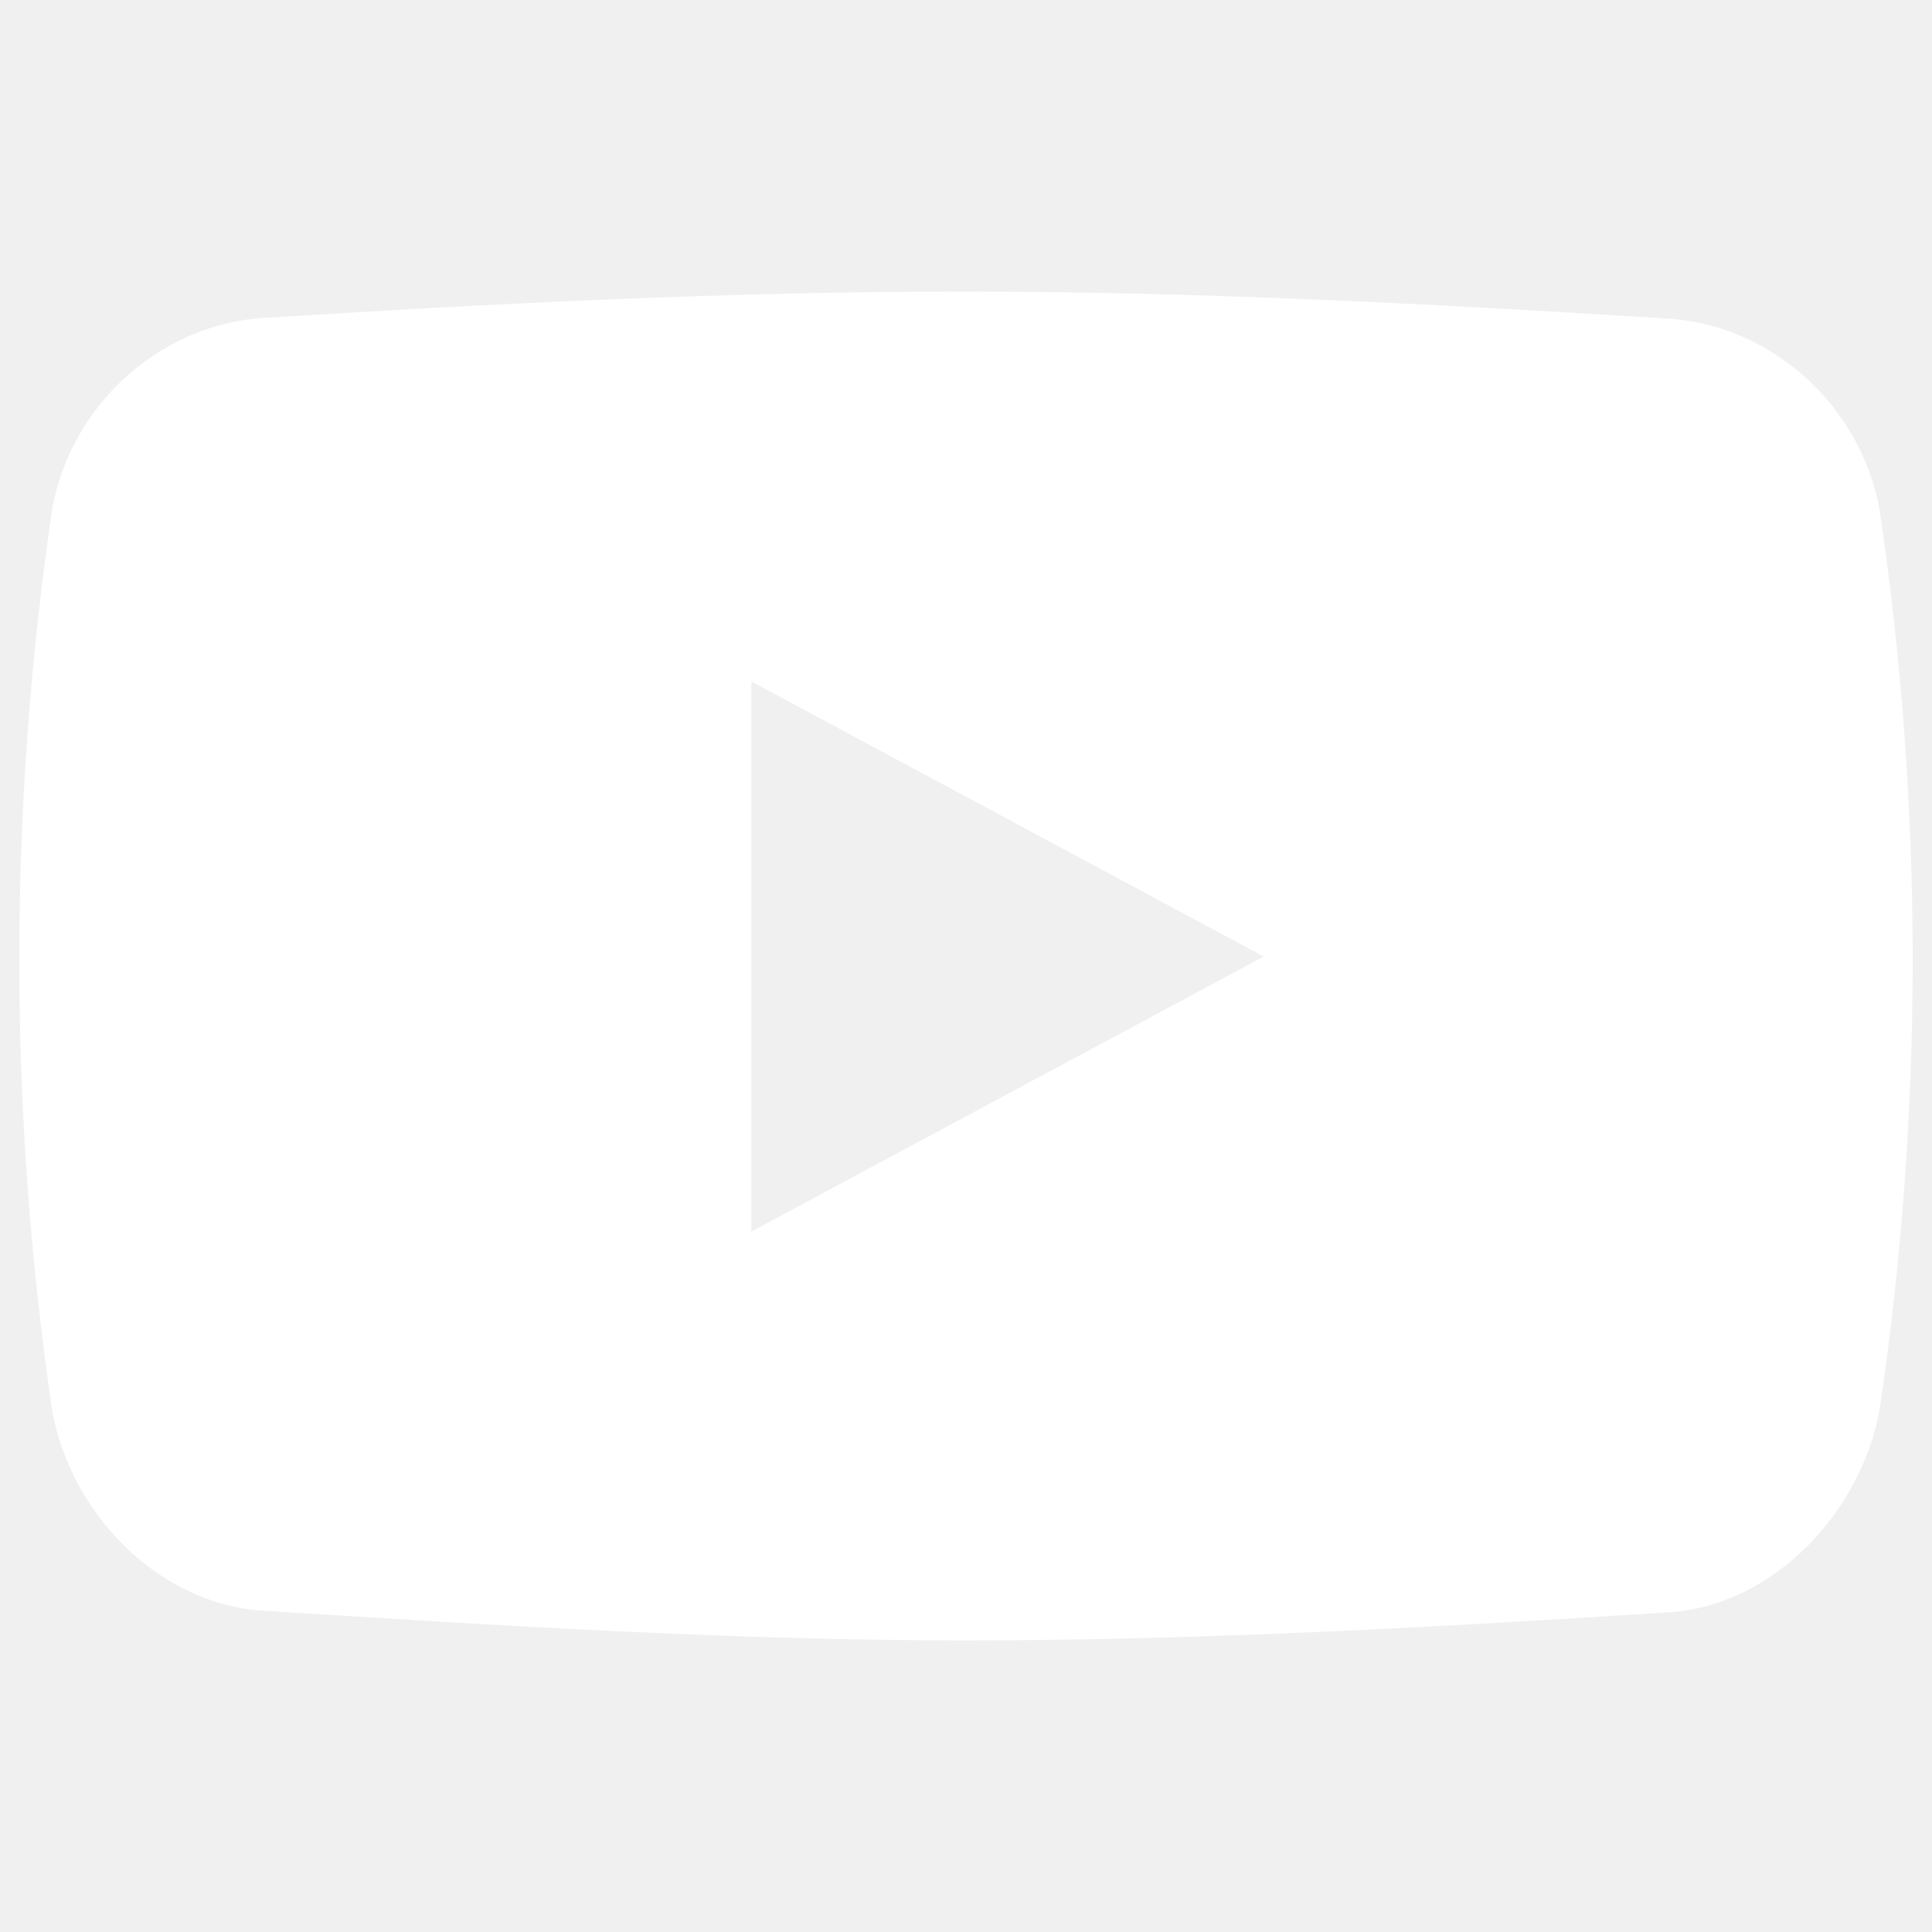
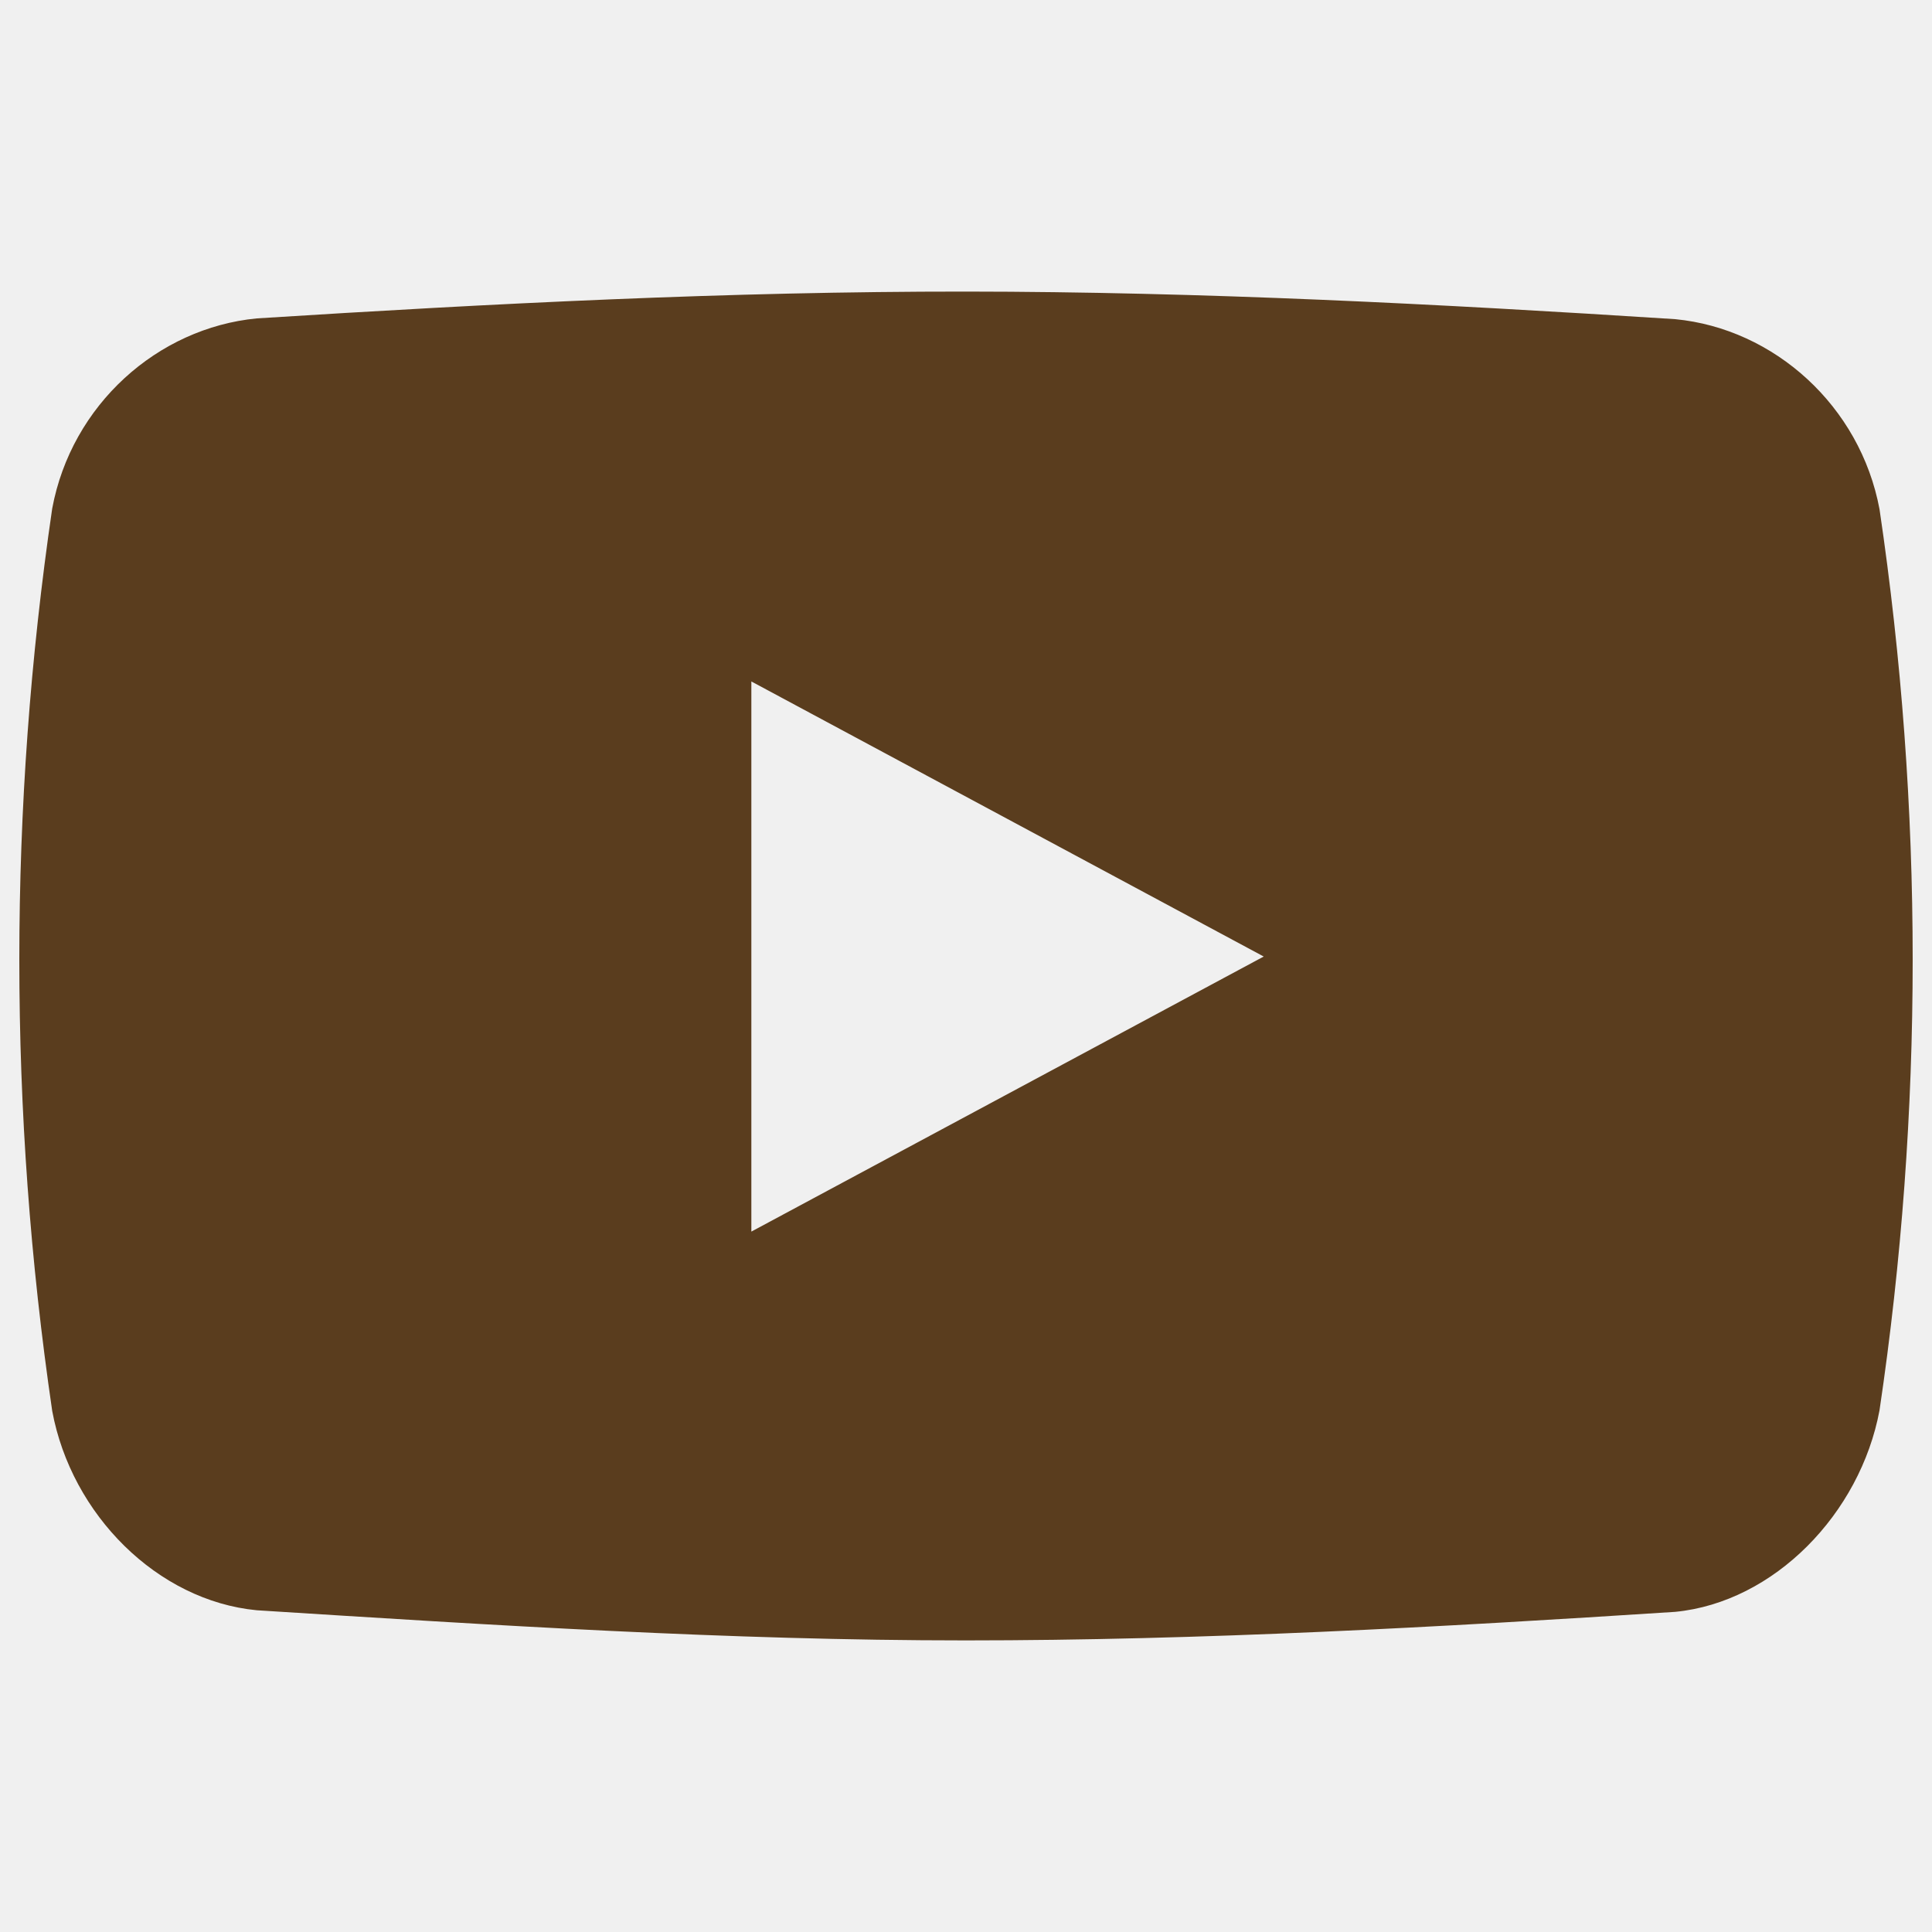
<svg xmlns="http://www.w3.org/2000/svg" class="custom-icon" viewBox="0 0 100 100" style="height:100px;width:100px">
-   <path class="inner-shape" d="M97.284 26.36c-1-5.353-5.456-9.347-10.574-9.84-12.22-.784-24.488-1.42-36.73-1.428-12.245-.007-24.465.616-36.688 1.388-5.137.497-9.592 4.47-10.59 9.842C1.568 34.058 1 41.87 1 49.678s.568 15.62 1.703 23.355c.996 5.372 5.45 9.822 10.59 10.314 12.225.773 24.438 1.56 36.686 1.56 12.238 0 24.514-.687 36.73-1.478 5.118-.498 9.574-5.08 10.574-10.43C98.43 65.28 99 57.478 99 49.677c0-7.796-.572-15.593-1.716-23.317zM38.89 63.746V35.272L65.41 49.51 38.89 63.747z" fill="#FFF" />
+   <path class="inner-shape" d="M97.284 26.36c-1-5.353-5.456-9.347-10.574-9.84-12.22-.784-24.488-1.42-36.73-1.428-12.245-.007-24.465.616-36.688 1.388-5.137.497-9.592 4.47-10.59 9.842C1.568 34.058 1 41.87 1 49.678s.568 15.62 1.703 23.355c.996 5.372 5.45 9.822 10.59 10.314 12.225.773 24.438 1.56 36.686 1.56 12.238 0 24.514-.687 36.73-1.478 5.118-.498 9.574-5.08 10.574-10.43C98.43 65.28 99 57.478 99 49.677c0-7.796-.572-15.593-1.716-23.317zM38.89 63.746V35.272L65.41 49.51 38.89 63.747z" fill="#5a3d1e" />
</svg>
